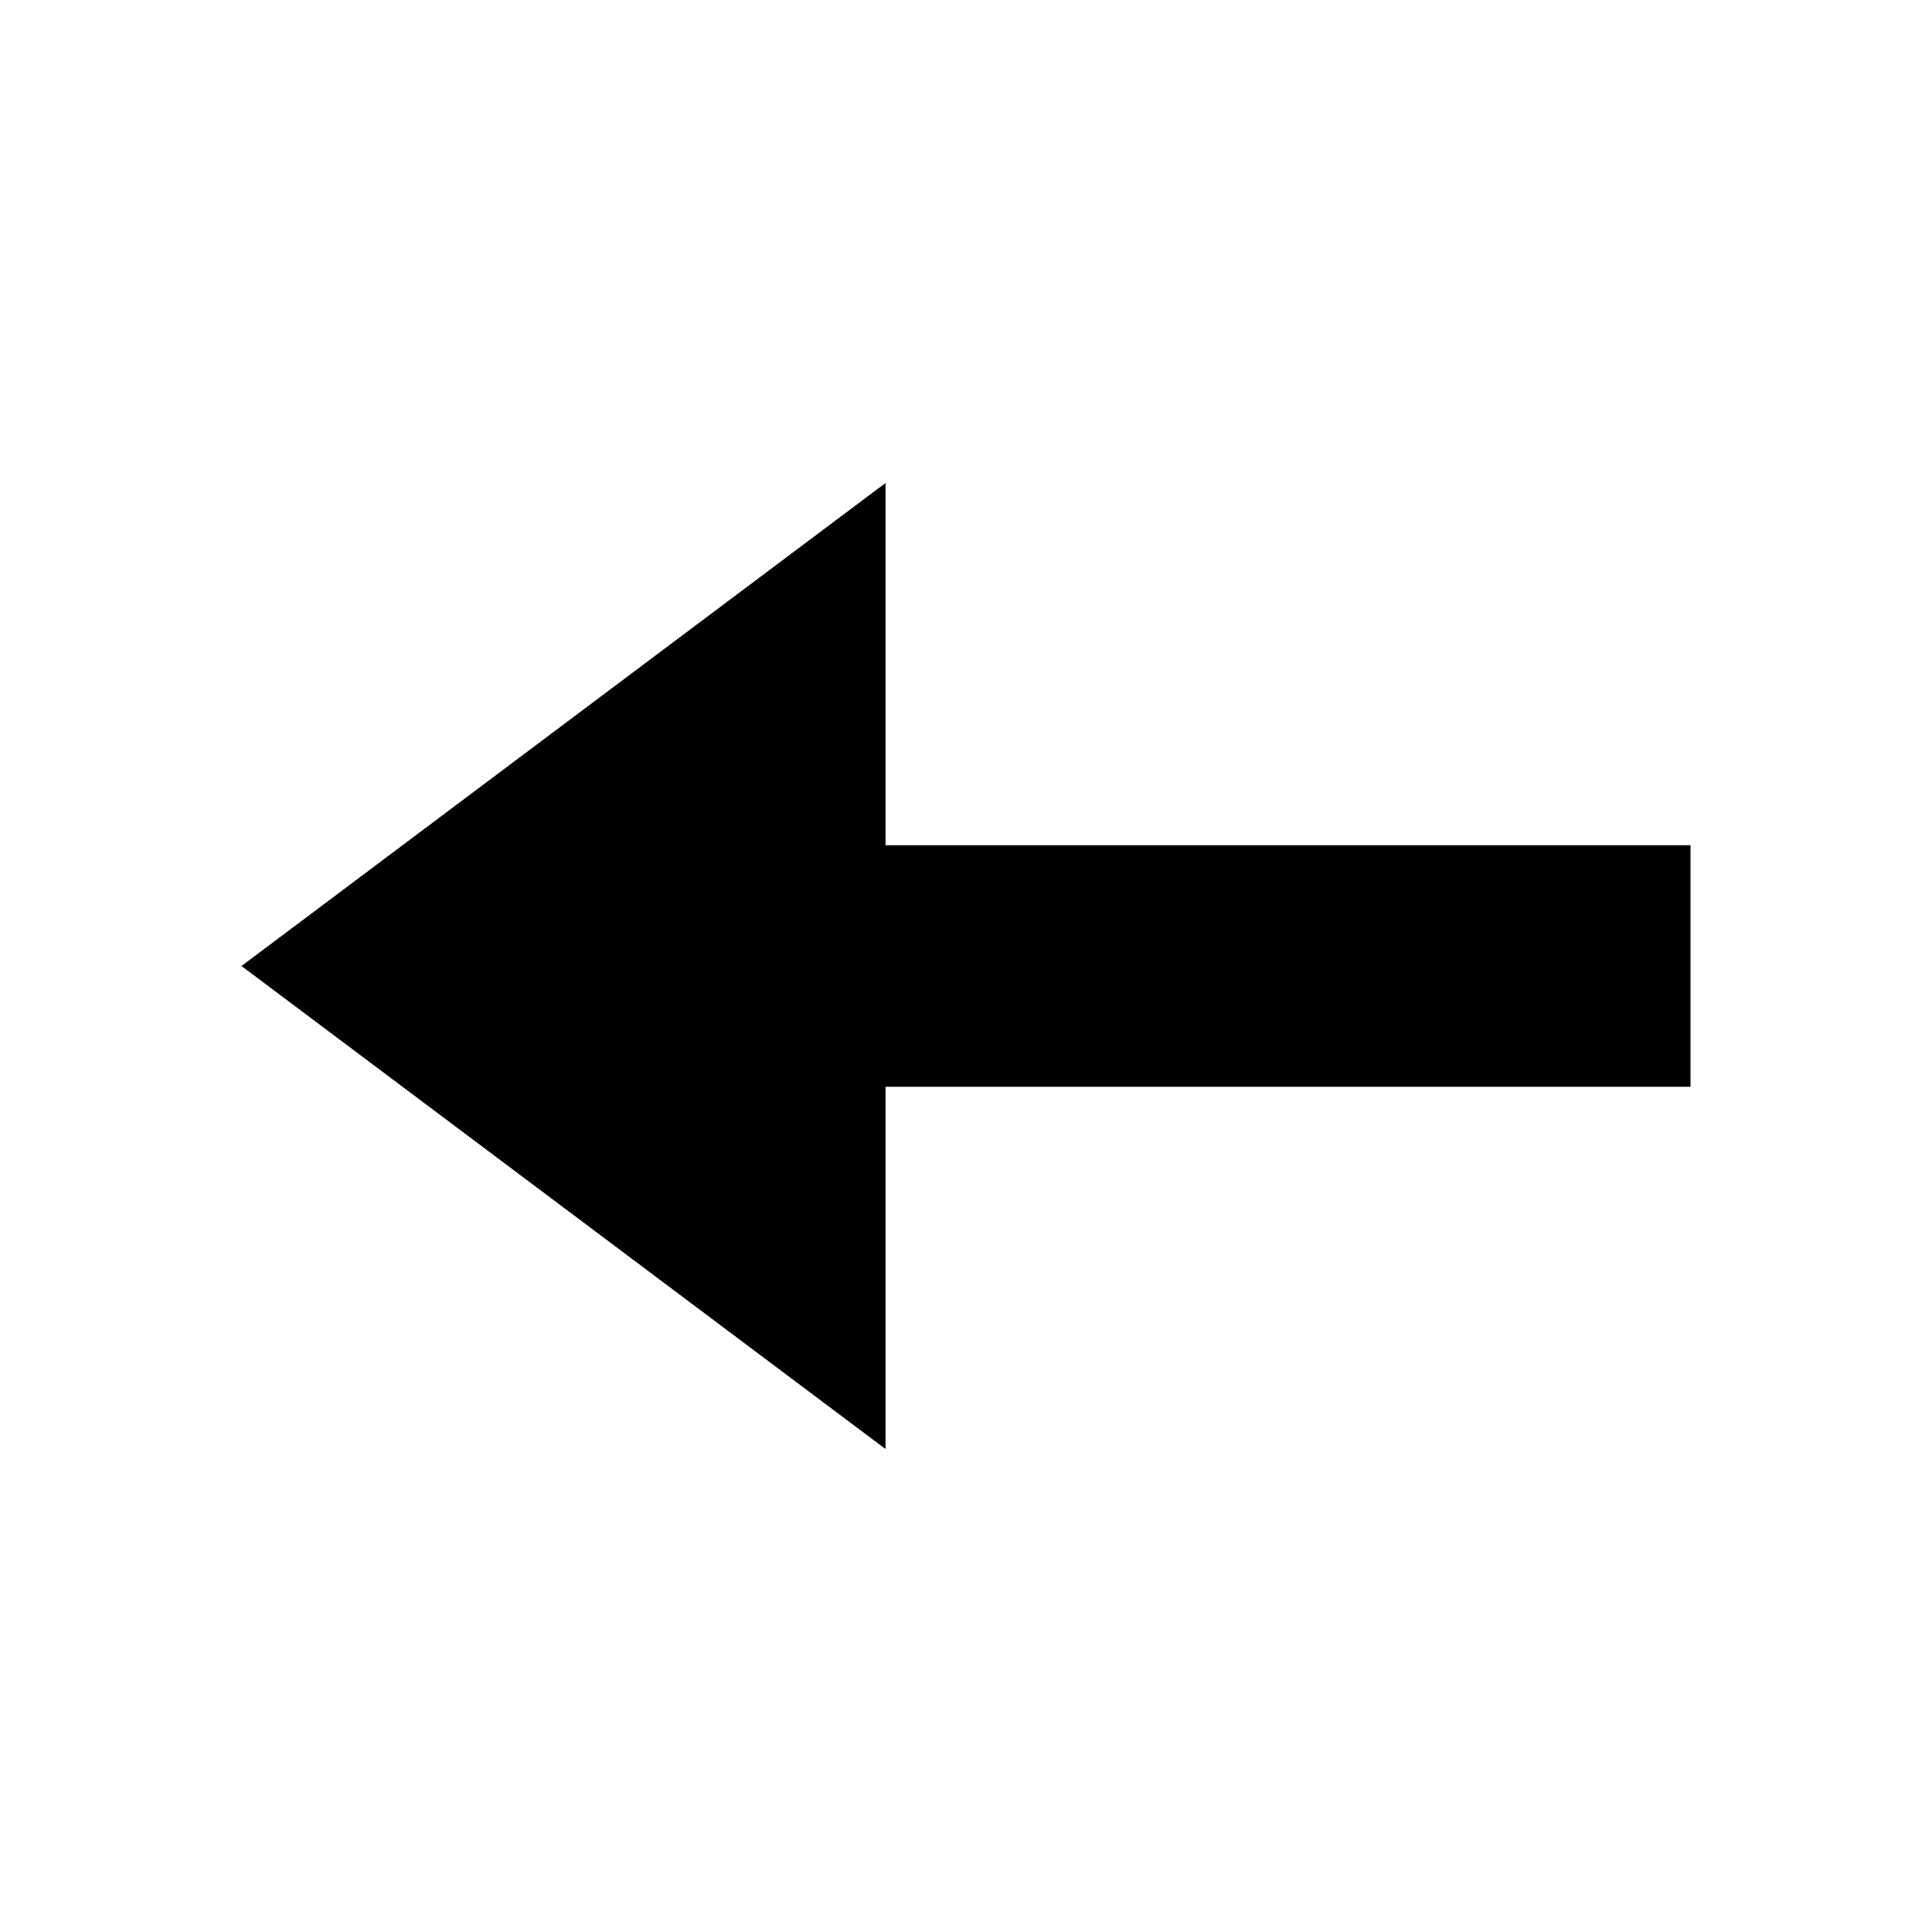
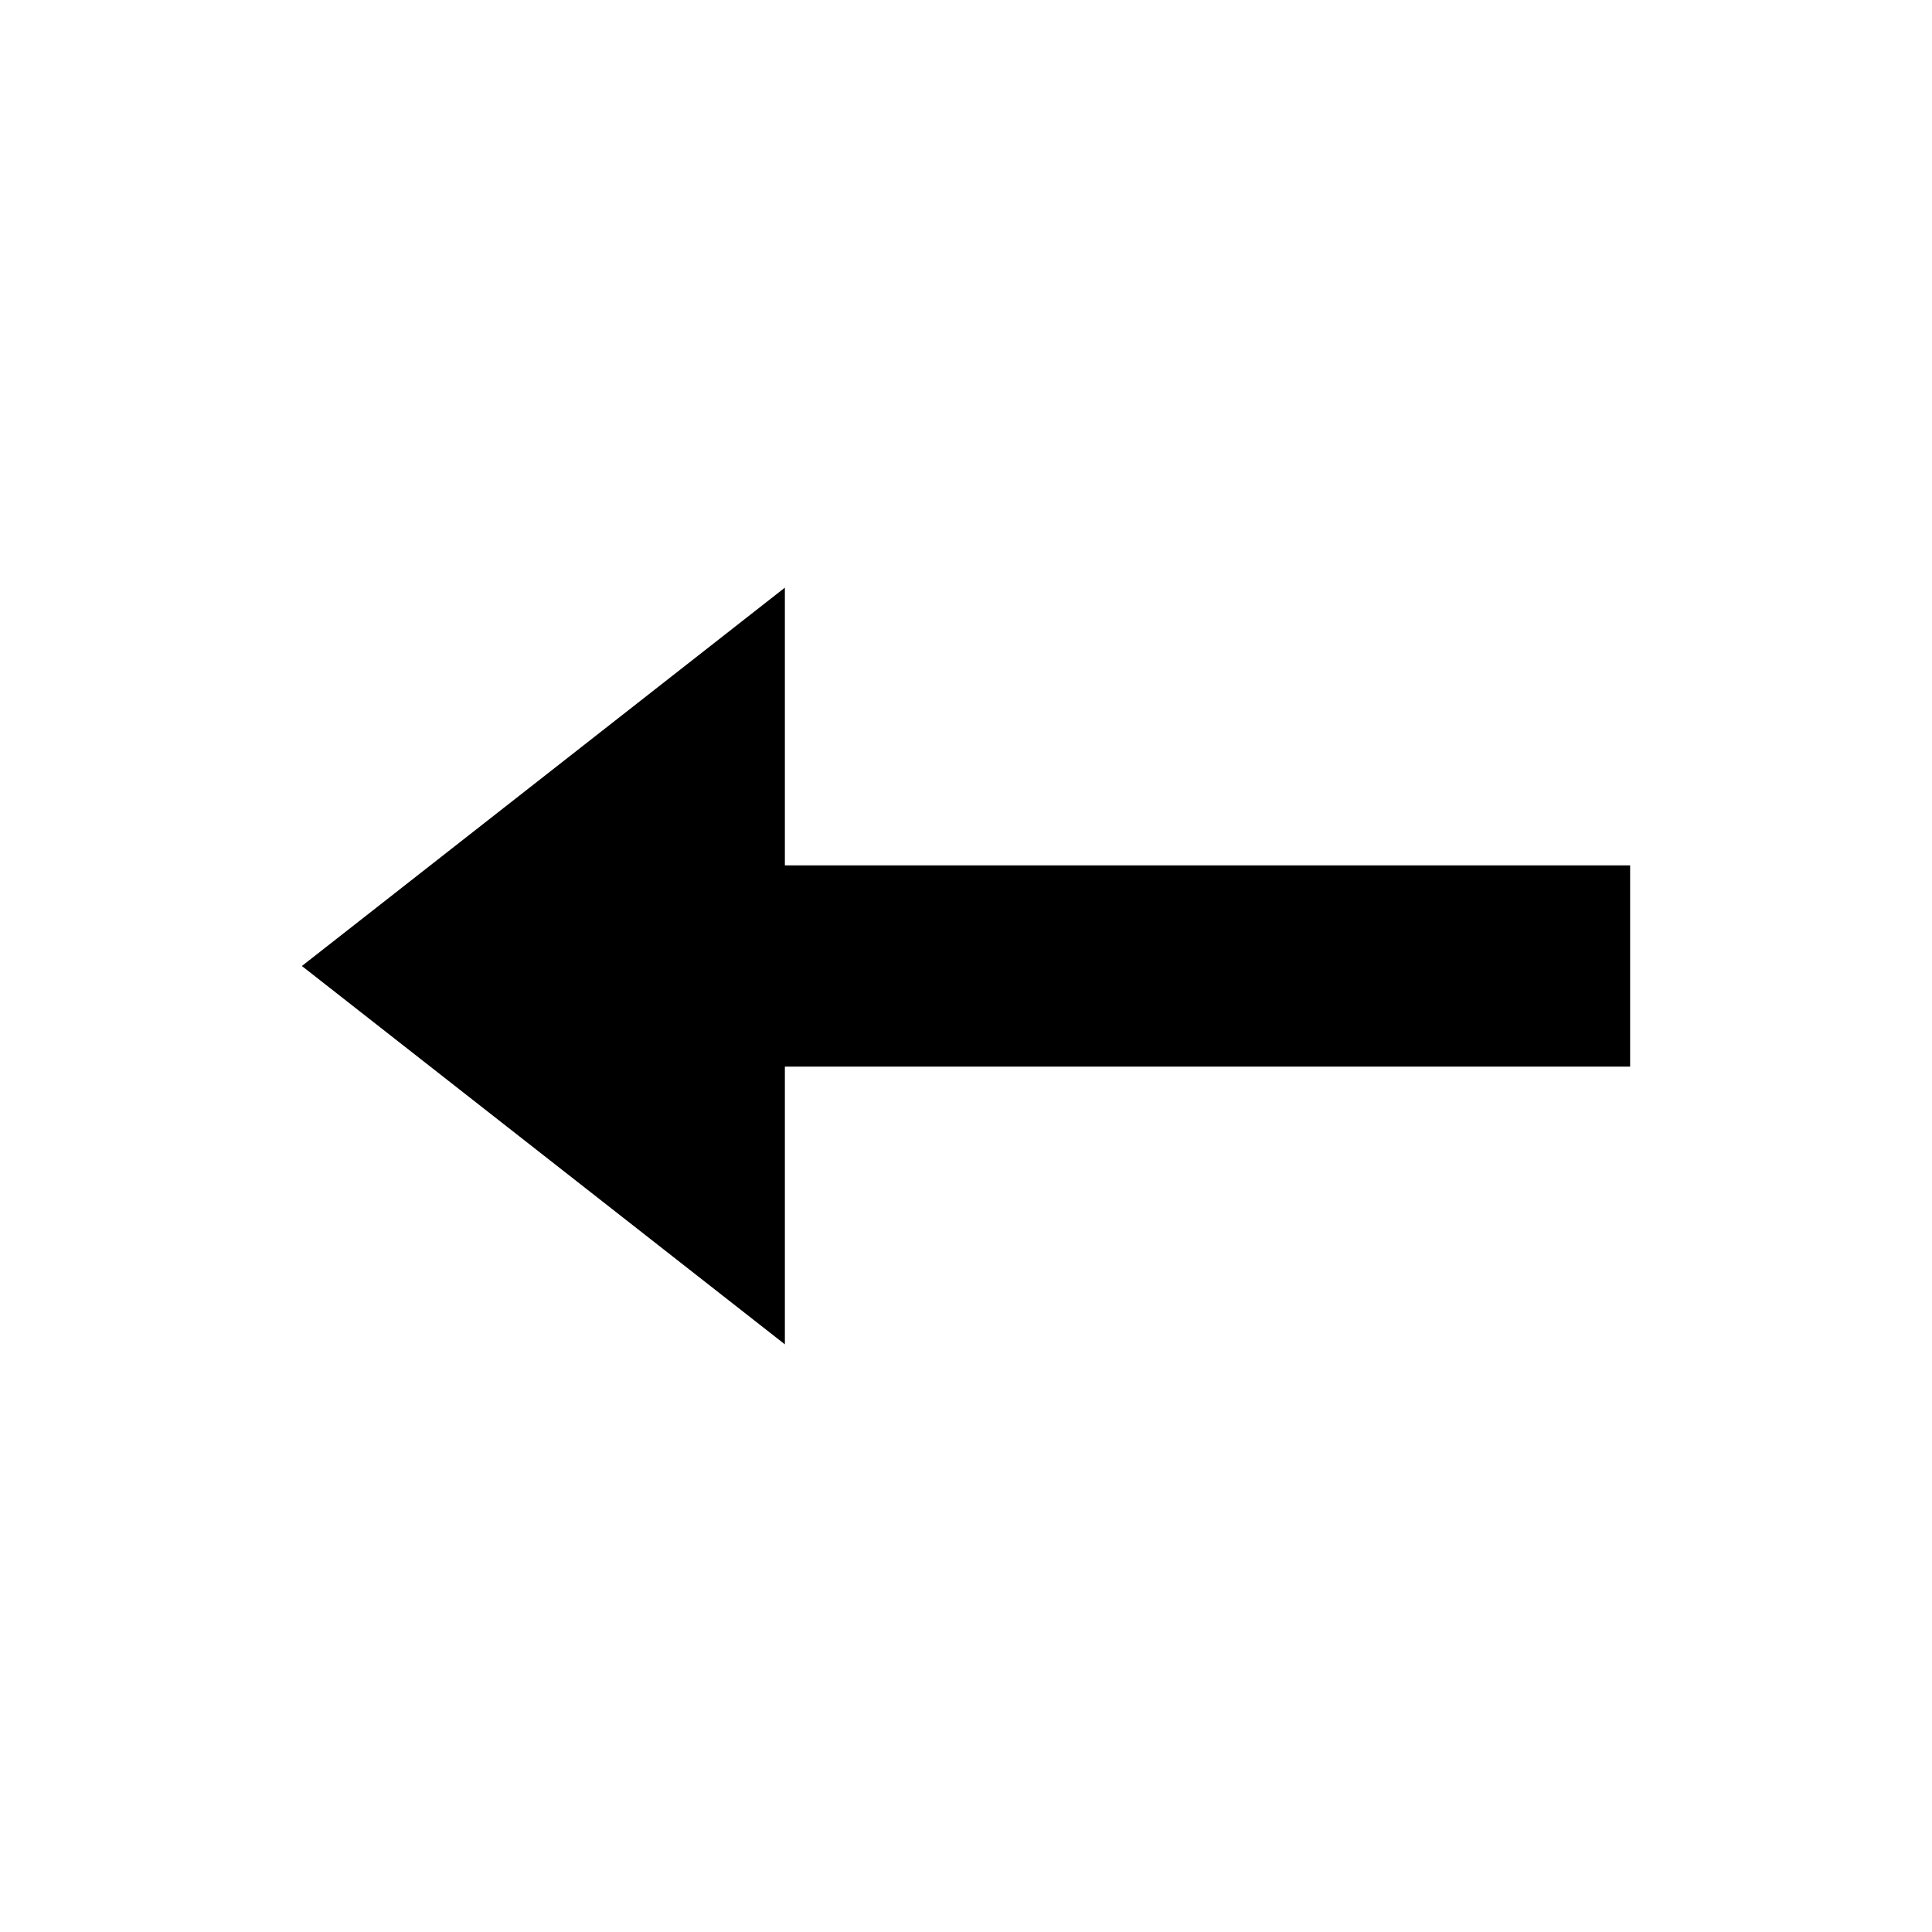
<svg xmlns="http://www.w3.org/2000/svg" width="24" height="24" viewBox="0 0 24 24" fill="currentColor" stroke="none" stroke-width="2.24" stroke-linecap="round" stroke-linejoin="round" fill-rule="evenodd" clip-rule="evenodd" aria-hidden="true">
-   <path d="M21 10.5H11V6l-8 6 8 6v-4.5h10z" />
+   <path d="M20.25 10.75H9.75V7.3l-6 4.7 6 4.7v-3.45h10.5z" />
</svg>
